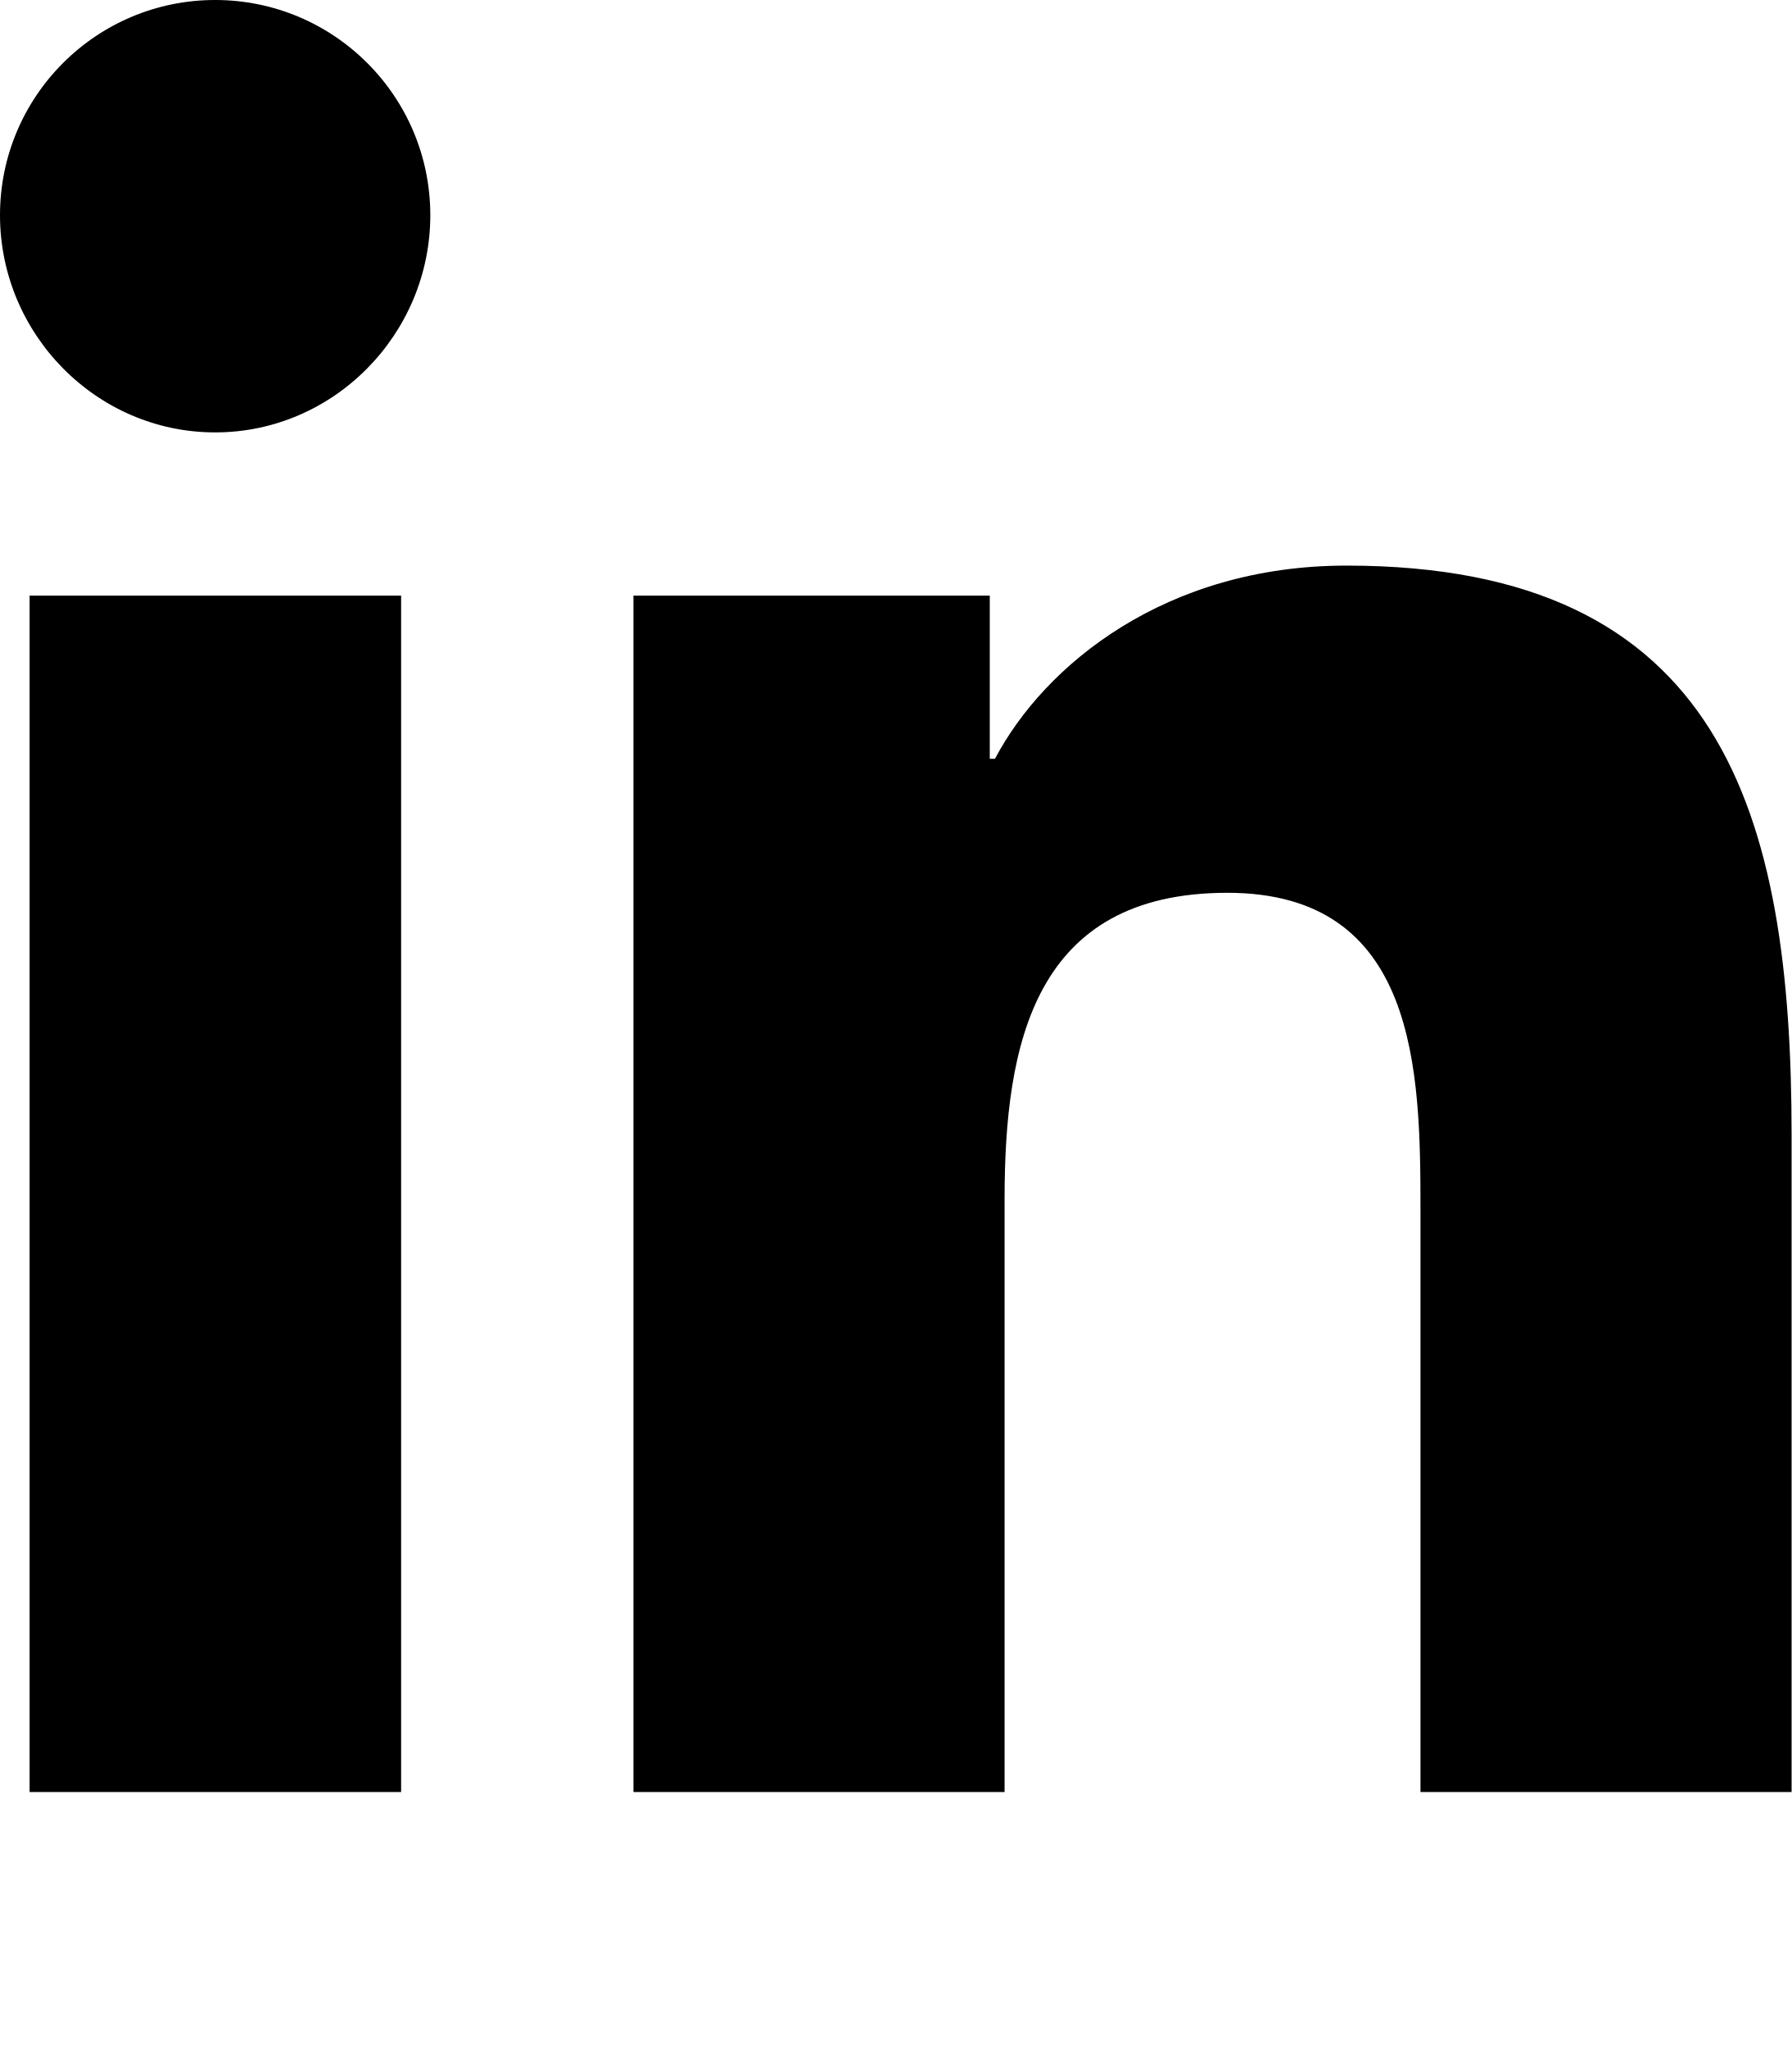
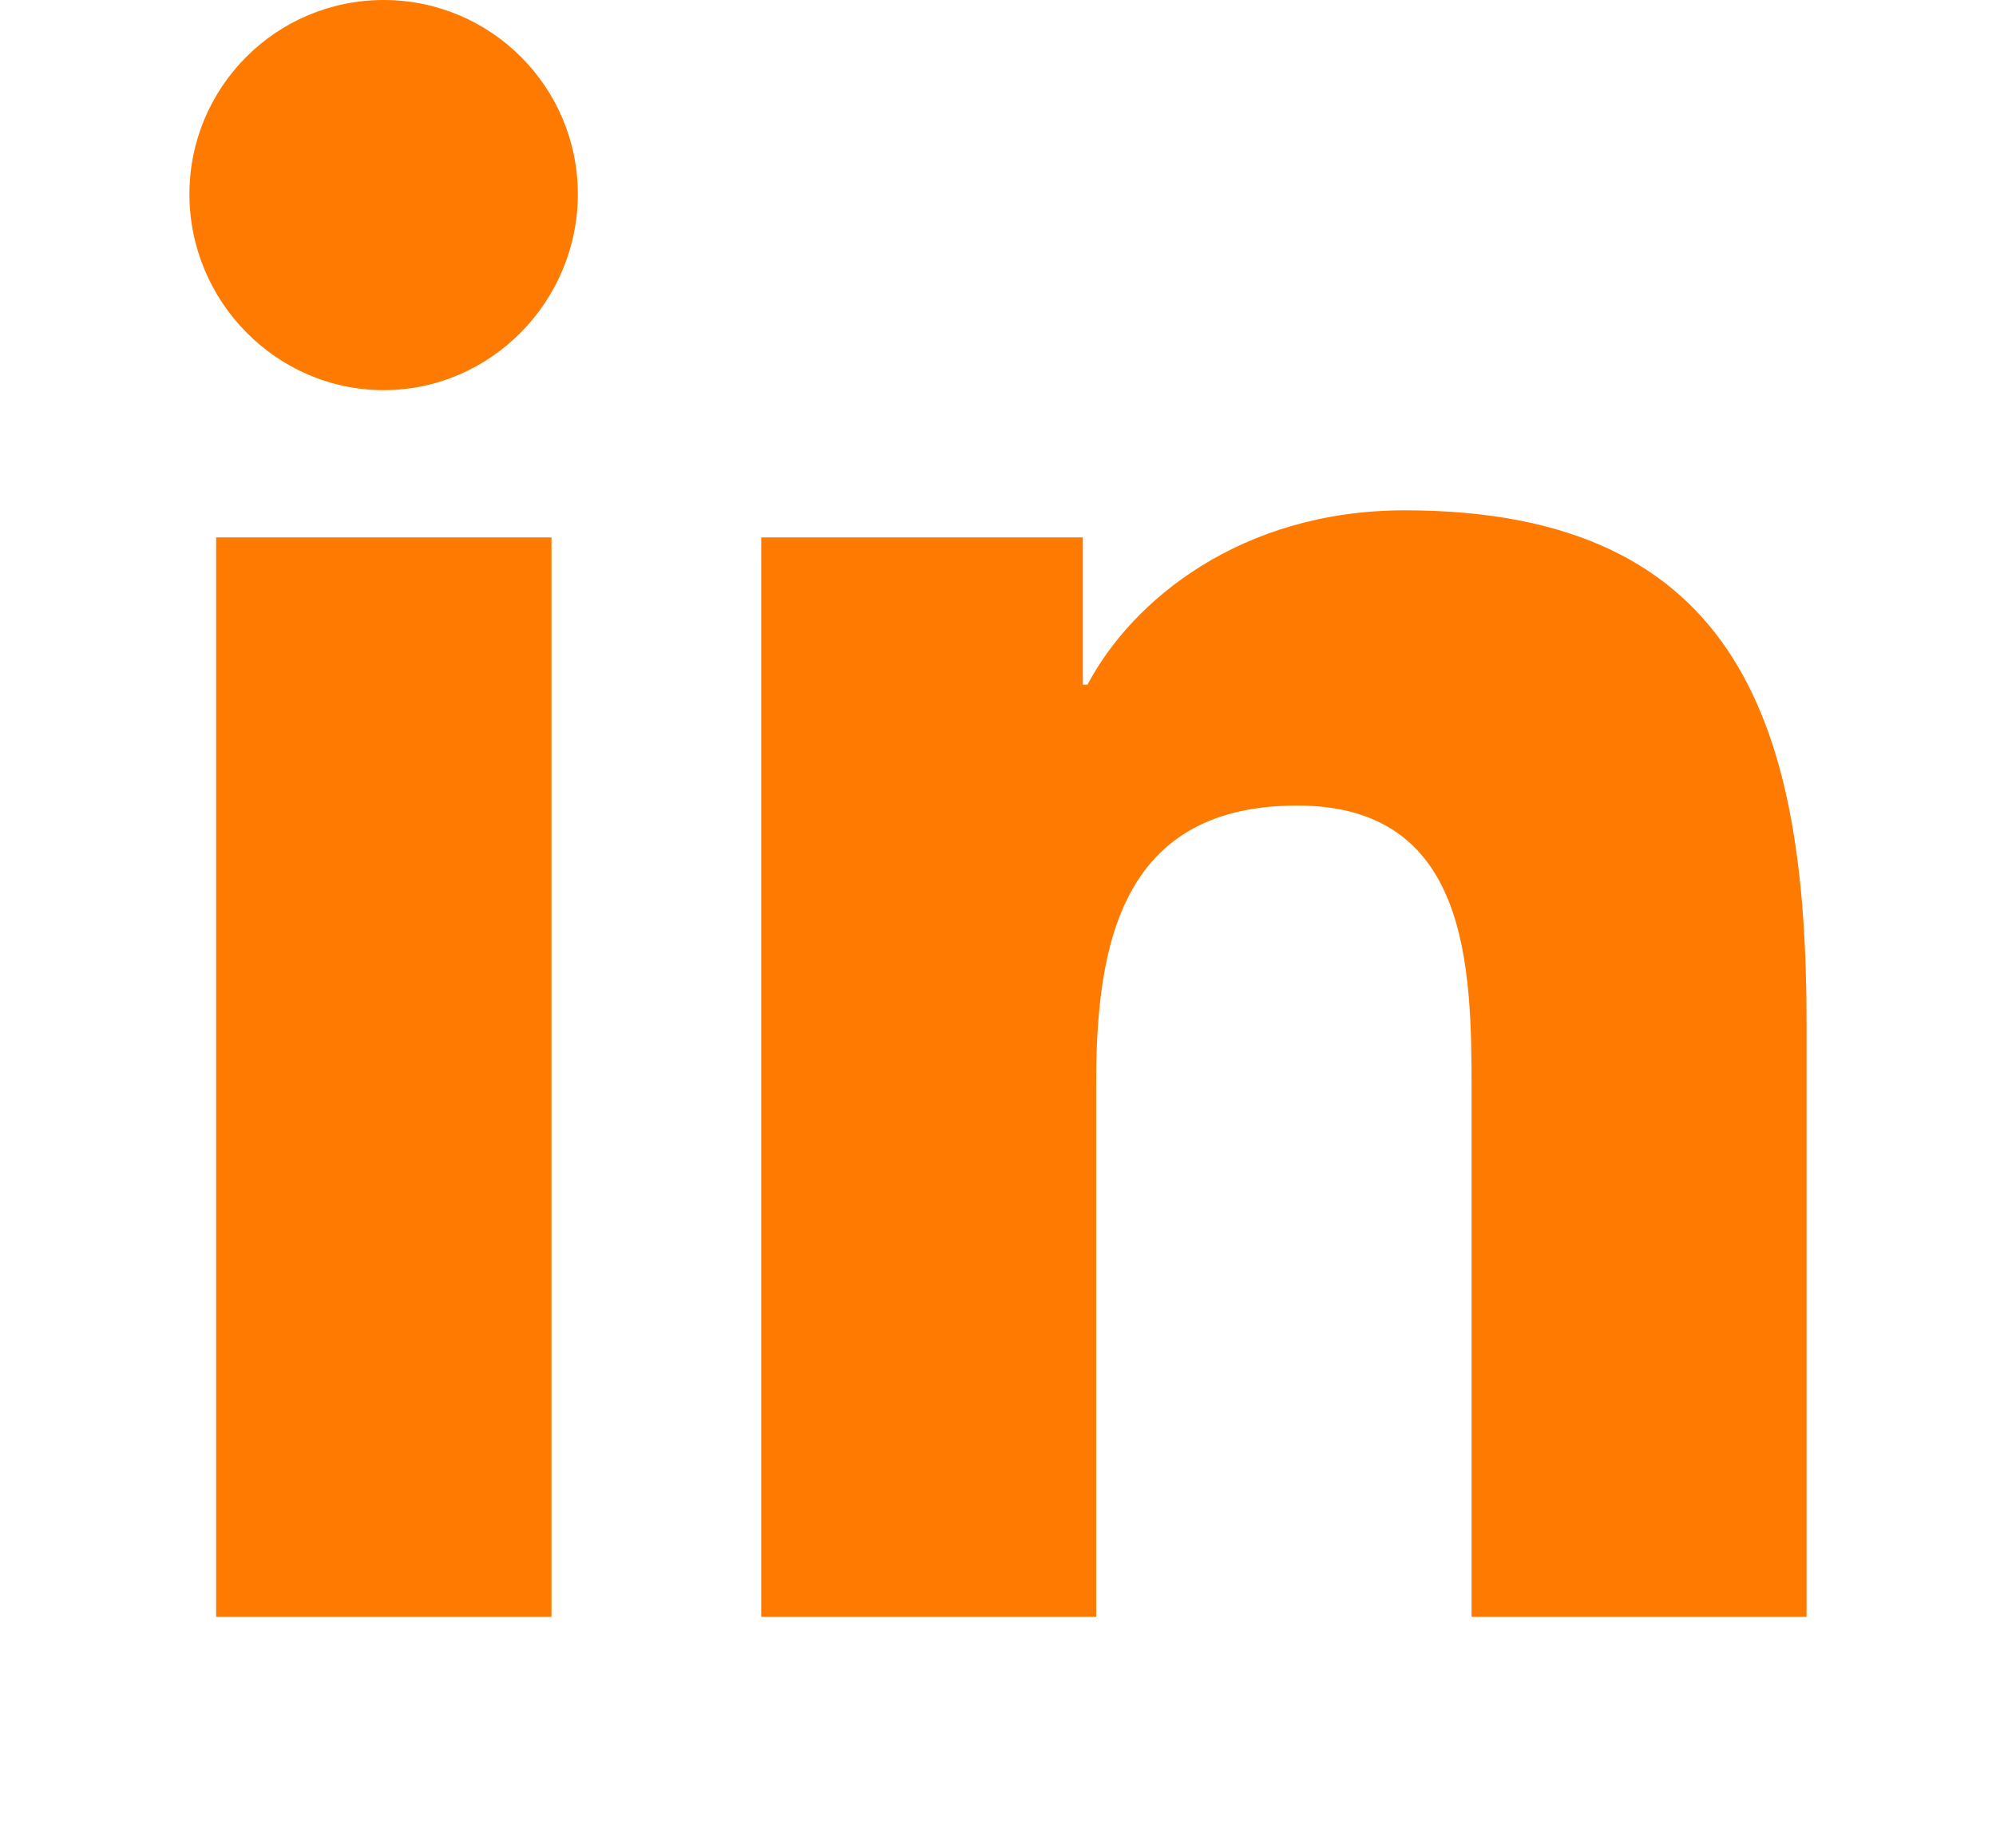
- <svg xmlns="http://www.w3.org/2000/svg" height="16" width="14" viewBox="0 0 448 512">
-   <path d="M100.3 448H7.4V148.9h92.9zM53.8 108.1C24.1 108.1 0 83.5 0 53.8a53.8 53.8 0 0 1 107.6 0c0 29.7-24.1 54.3-53.8 54.3zM447.9 448h-92.7V302.4c0-34.7-.7-79.2-48.3-79.2-48.3 0-55.7 37.7-55.7 76.7V448h-92.8V148.9h89.1v40.8h1.3c12.4-23.5 42.7-48.3 87.9-48.3 94 0 111.3 61.9 111.3 142.3V448z" />
+ <svg xmlns="http://www.w3.org/2000/svg" height="25" width="27" viewBox="0 0 448 512">
+   <path d="M100.3 448H7.4V148.9h92.9zM53.8 108.1C24.1 108.1 0 83.5 0 53.8a53.8 53.8 0 0 1 107.6 0c0 29.7-24.1 54.3-53.8 54.3zM447.9 448h-92.7V302.4c0-34.7-.7-79.2-48.3-79.2-48.3 0-55.7 37.7-55.7 76.7V448h-92.8V148.9h89.1v40.8h1.3c12.4-23.5 42.7-48.3 87.9-48.3 94 0 111.3 61.9 111.3 142.3V448z" fill="#FF7A00" />
</svg>
